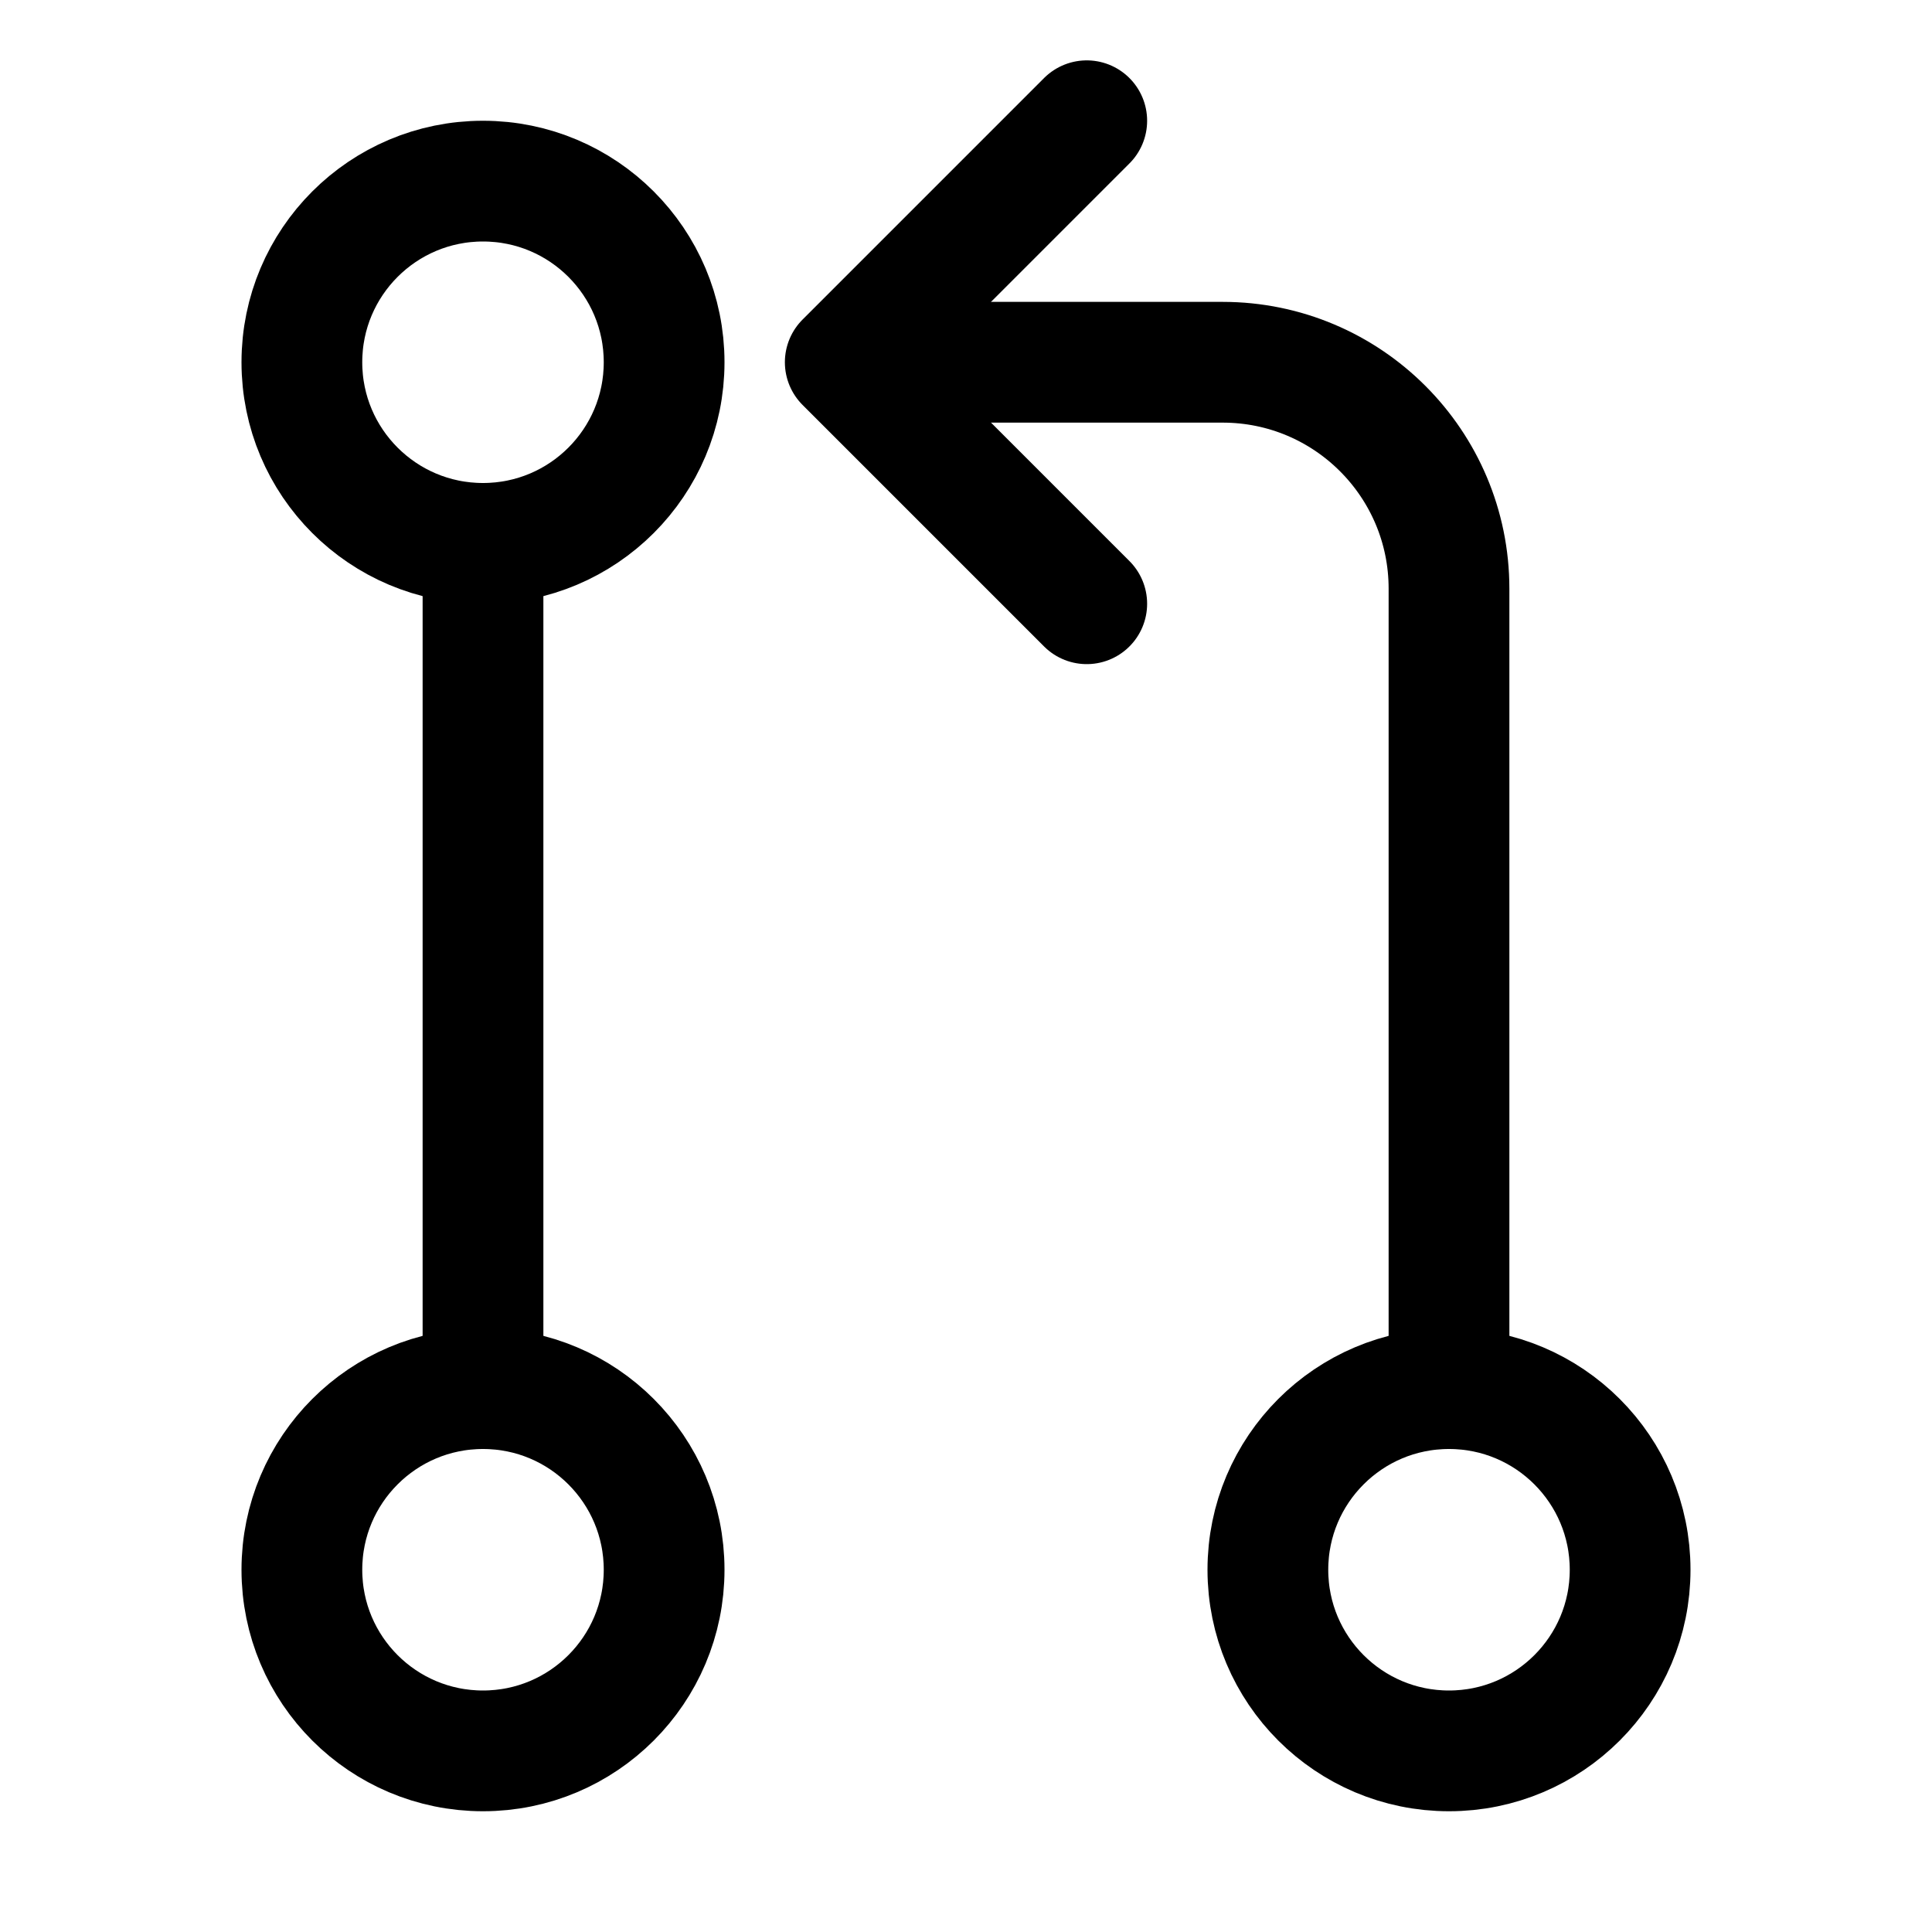
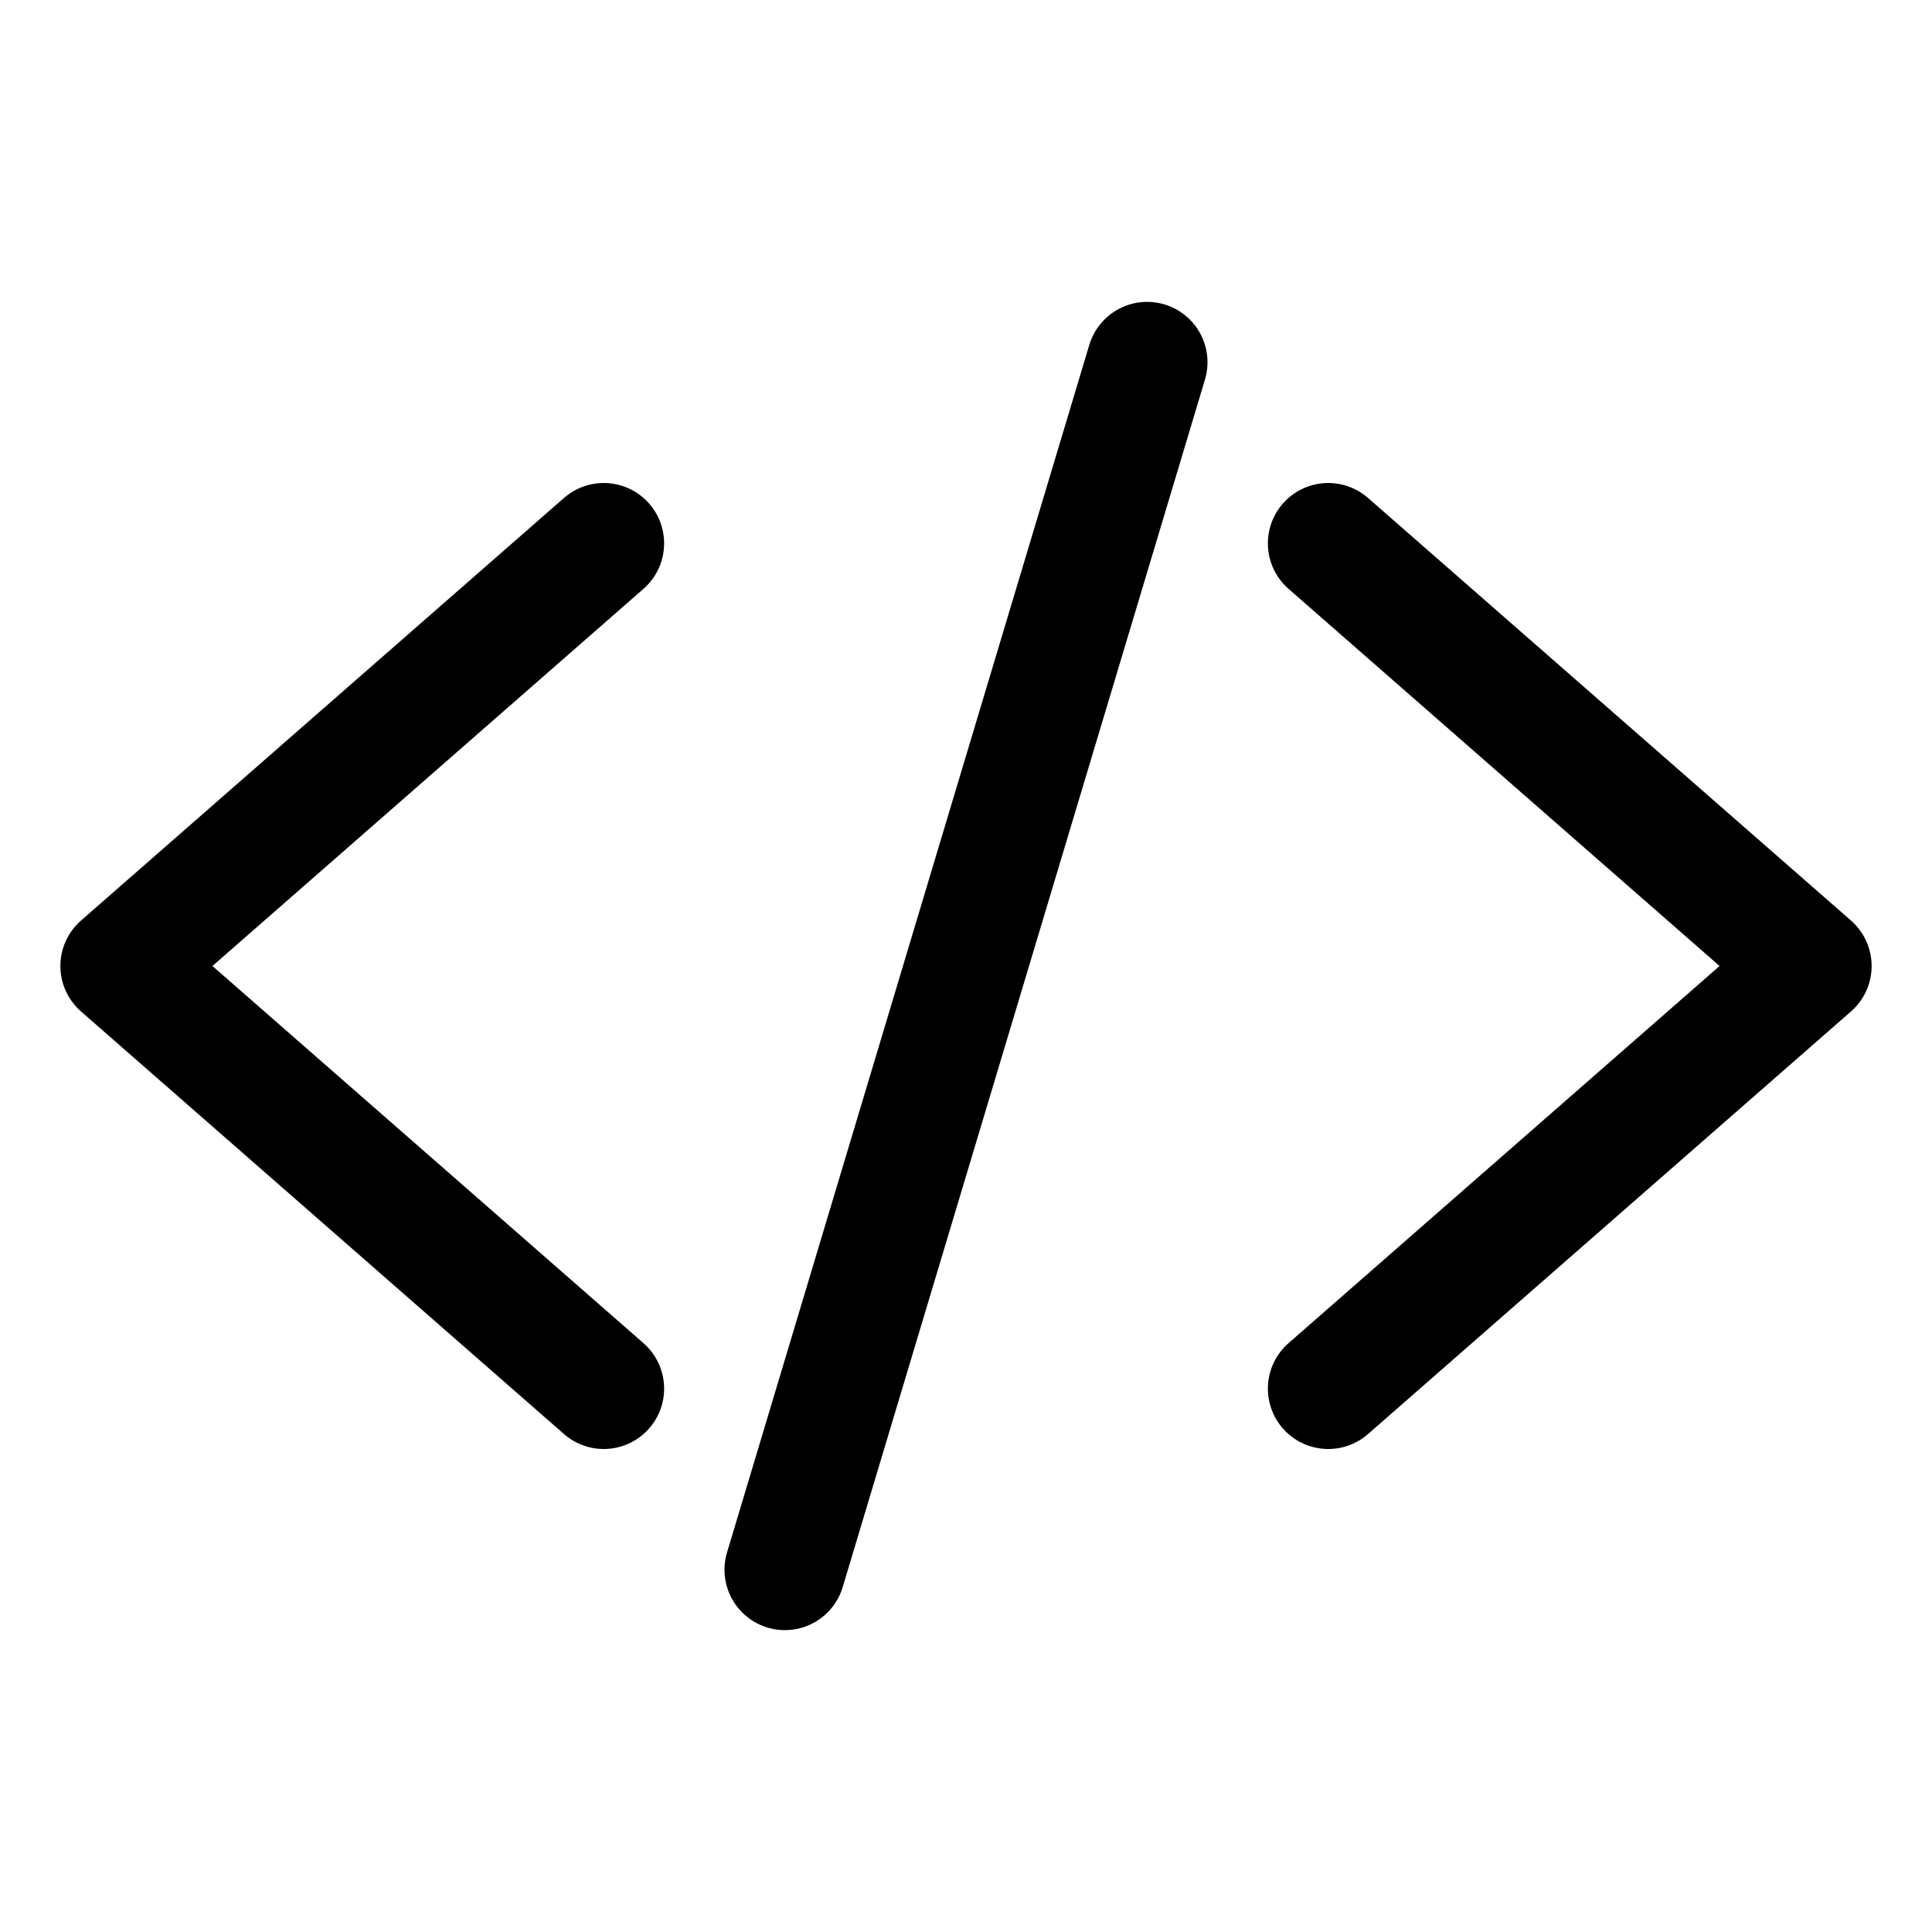
<svg xmlns="http://www.w3.org/2000/svg" class="ionicon" viewBox="0 0 512 512">
-   <circle cx="128" cy="416" r="48" fill="none" stroke="currentColor" stroke-linecap="round" stroke-linejoin="round" stroke-width="32" />
-   <path fill="none" stroke="currentColor" stroke-linecap="round" stroke-linejoin="round" stroke-width="32" d="M128 144v224M288 160l-64-64 64-64" />
-   <circle cx="128" cy="96" r="48" fill="none" stroke="currentColor" stroke-linecap="round" stroke-linejoin="round" stroke-width="32" />
-   <circle cx="384" cy="416" r="48" fill="none" stroke="currentColor" stroke-linecap="round" stroke-linejoin="round" stroke-width="32" />
-   <path d="M240 96h84a60 60 0 0160 60v212" fill="none" stroke="currentColor" stroke-linecap="round" stroke-linejoin="round" stroke-width="32" />
+   <path fill="none" stroke="currentColor" stroke-linecap="round" stroke-linejoin="round" stroke-width="32" d="M160 368L32 256l128-112M352 368l128-112-128-112M304 96l-96 320" />
</svg>
